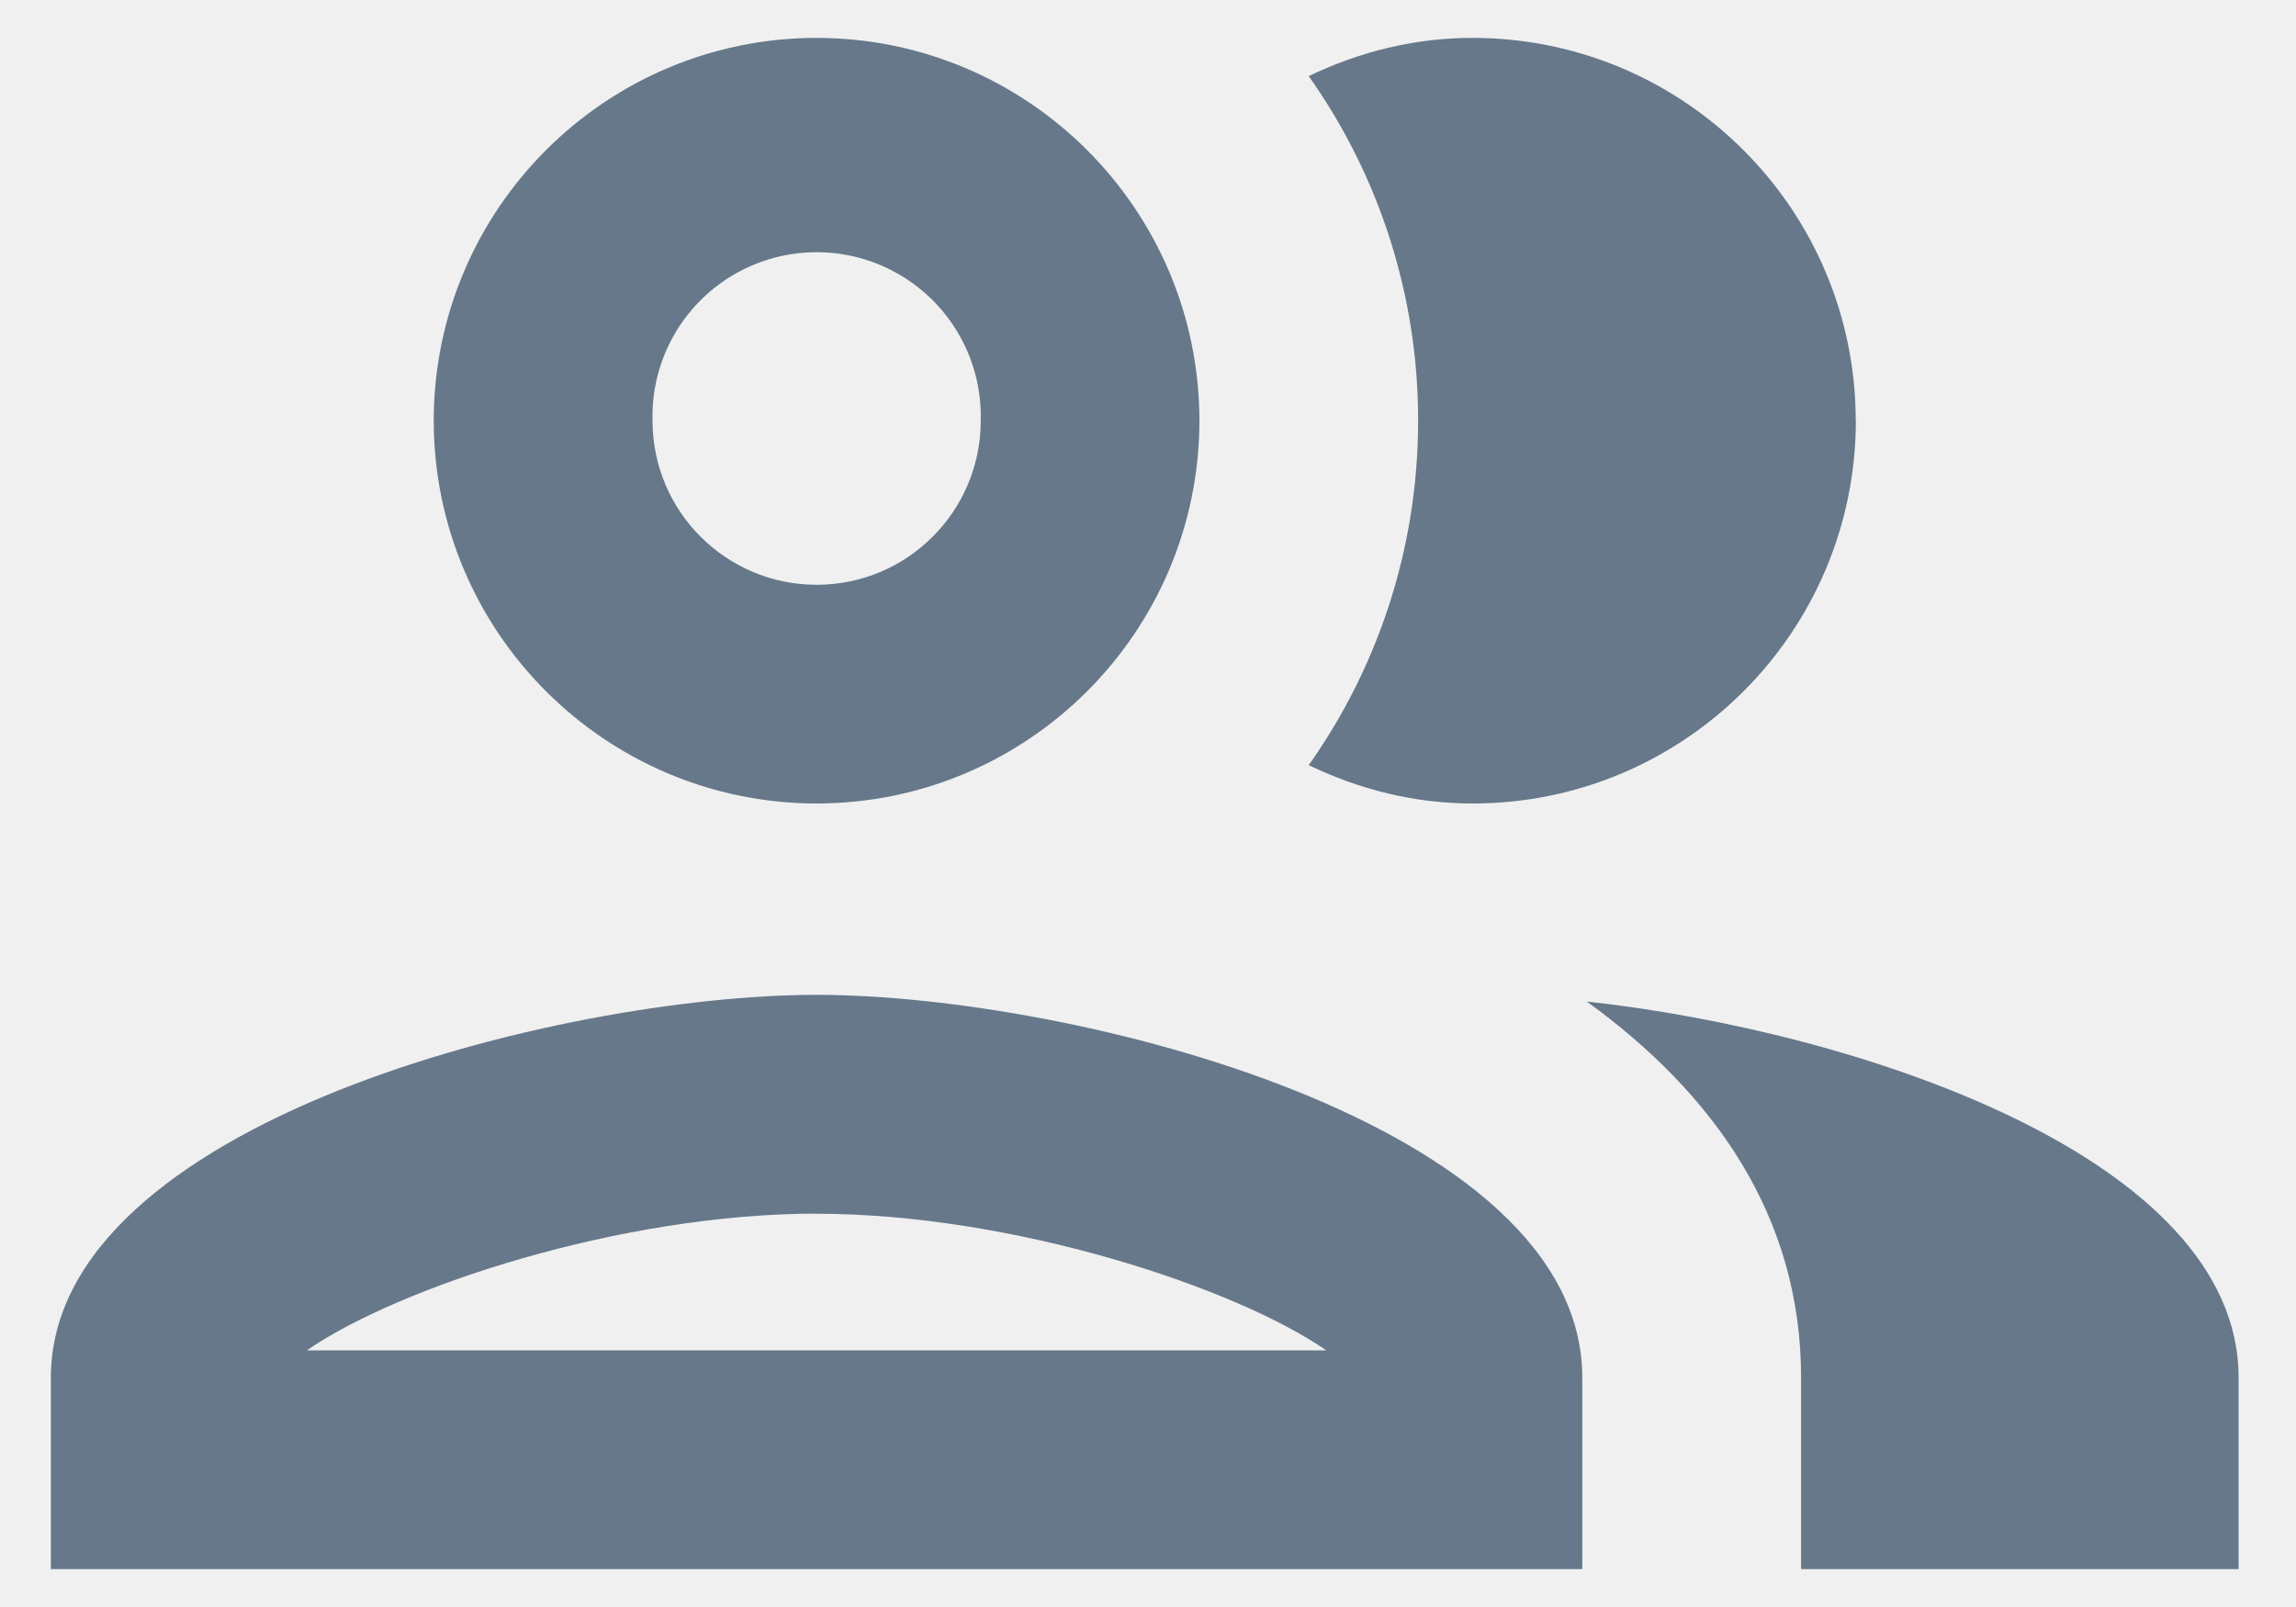
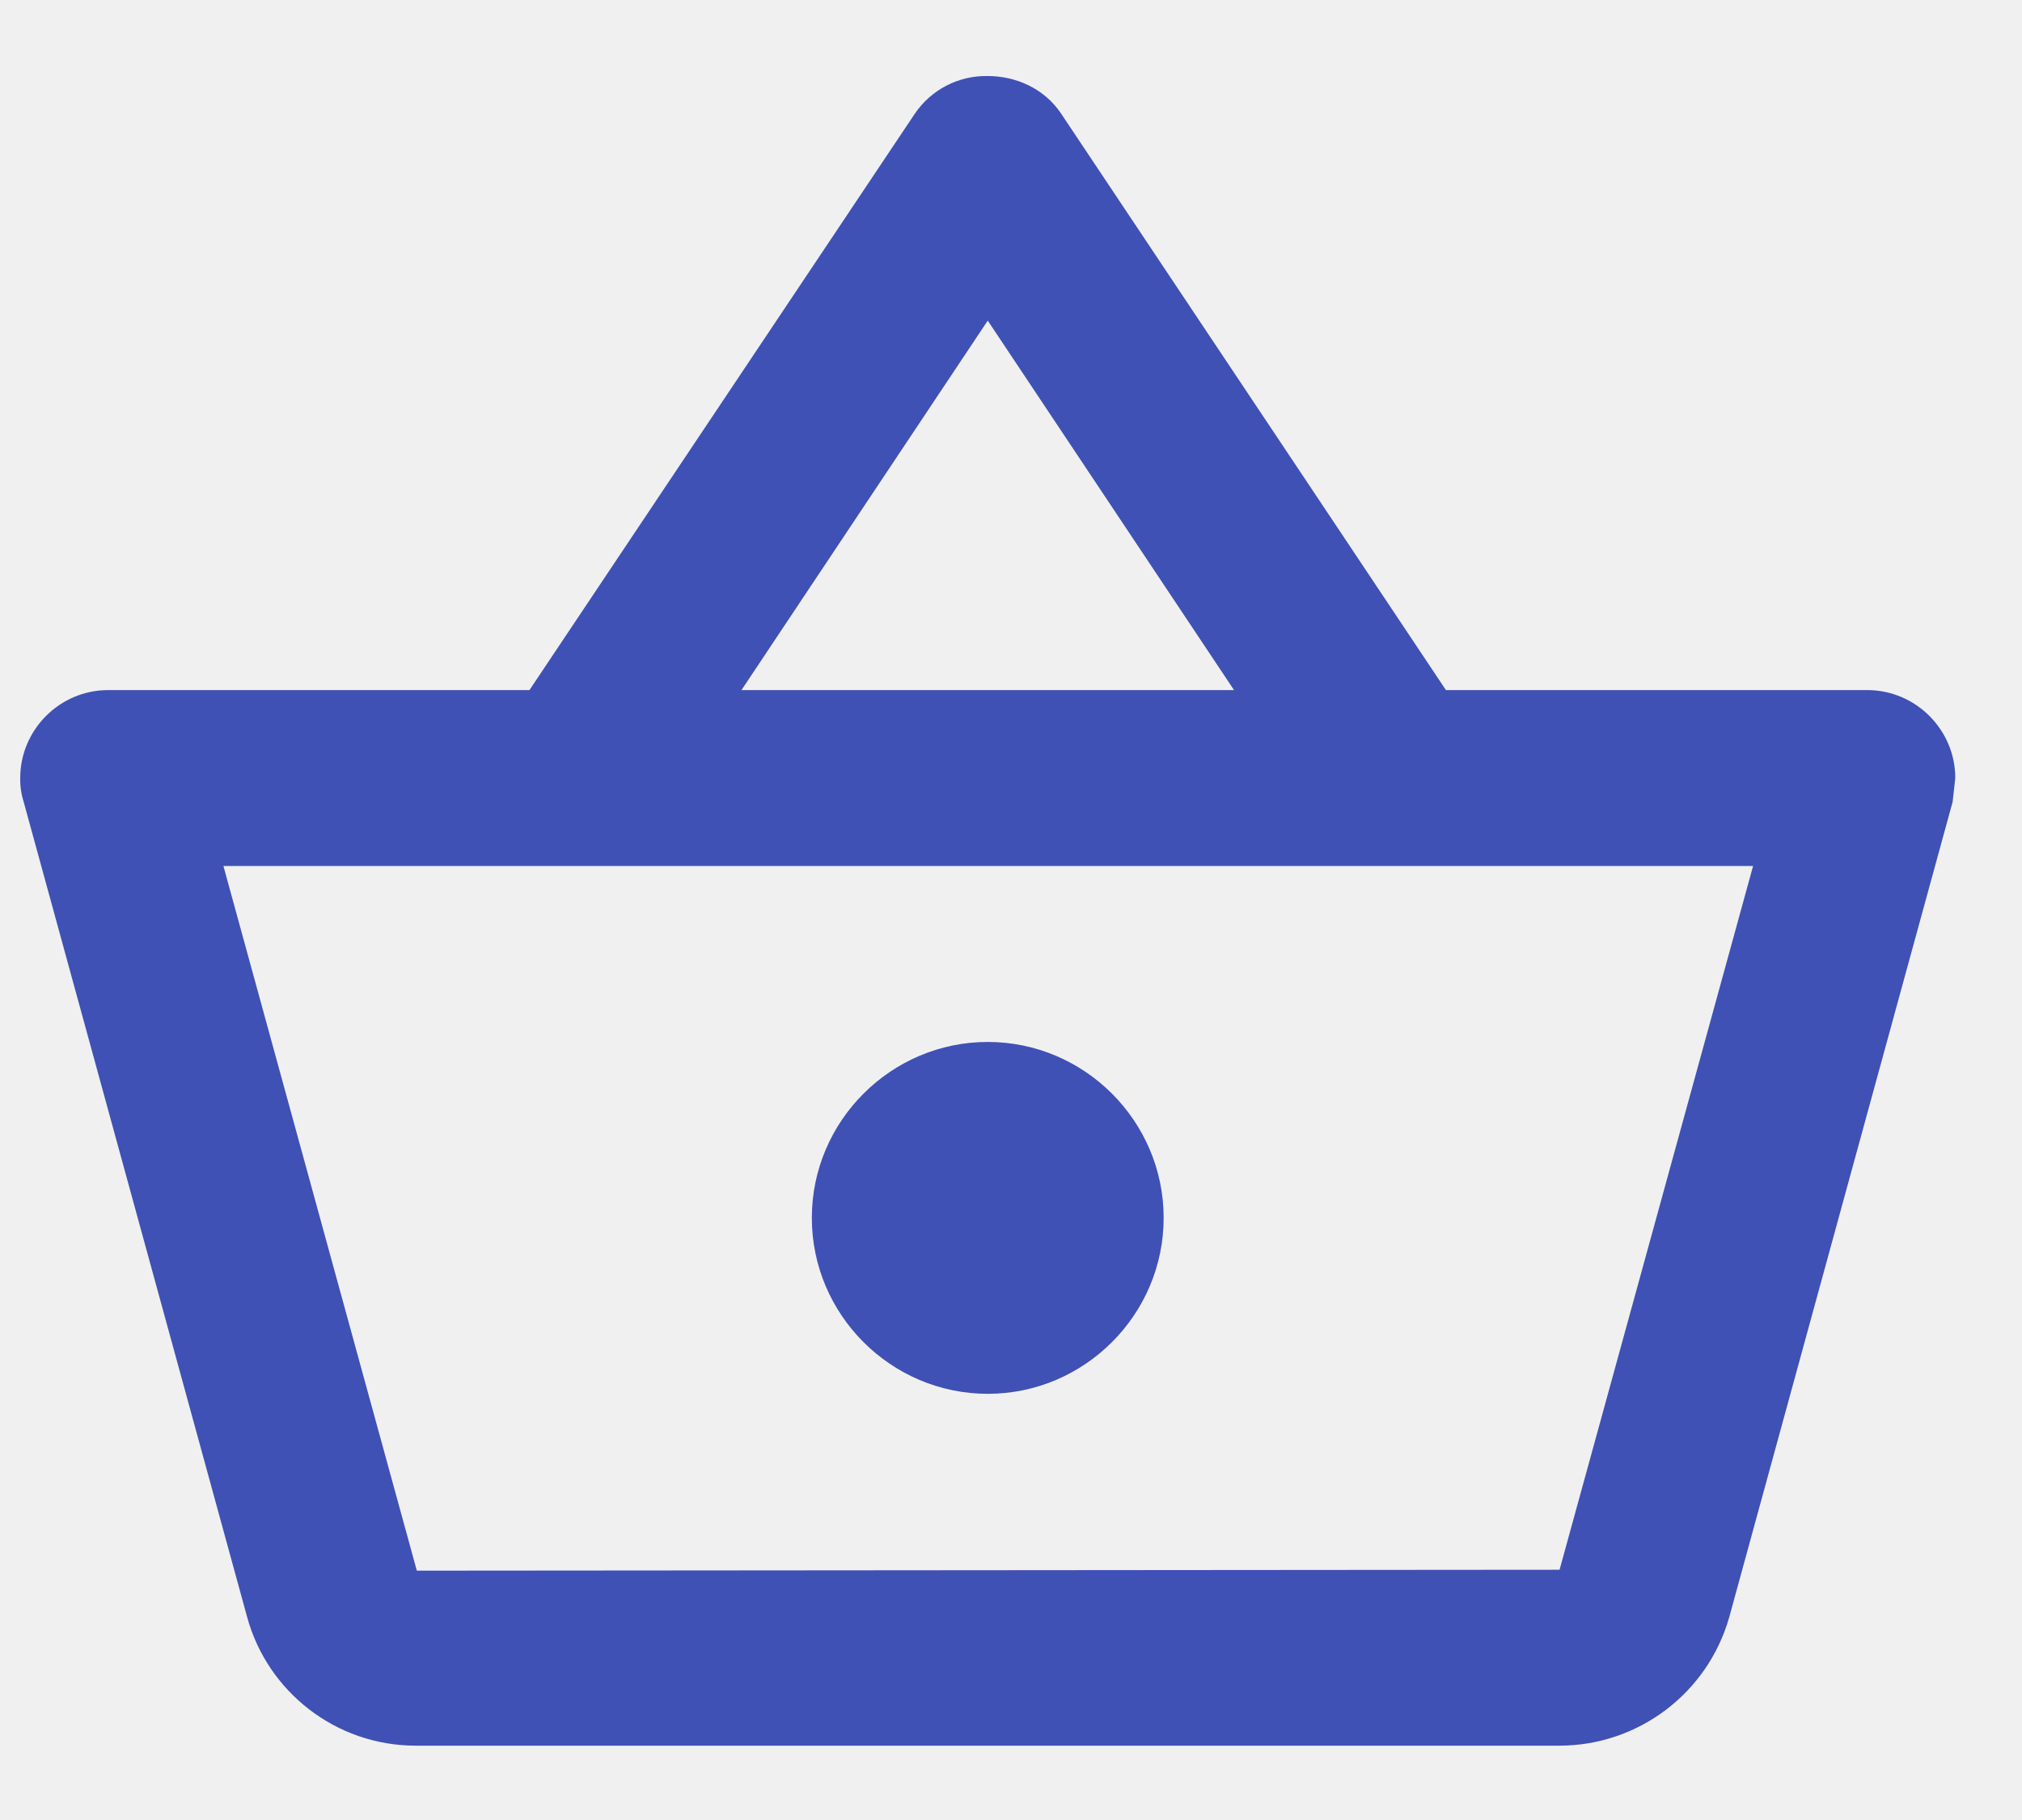
- <svg xmlns="http://www.w3.org/2000/svg" width="20" height="14" fill="none">
-   <mask id="a" maskUnits="userSpaceOnUse" x="0" y="0" width="20" height="14">
-     <path fill-rule="evenodd" clip-rule="evenodd" d="M7.113 7a3.339 3.339 0 003.335-3.335A3.339 3.339 0 007.113.33a3.339 3.339 0 00-3.335 3.335A3.339 3.339 0 007.113 7zm-6.67 5.002c0-2.22 4.44-3.335 6.67-3.335 2.23 0 6.67 1.115 6.67 3.335v1.668H.443v-1.668zm6.67-1.429c-1.705 0-3.64.639-4.44 1.191h8.88c-.8-.552-2.734-1.19-4.44-1.19zm1.43-6.908a1.43 1.43 0 10-2.859 0 1.428 1.428 0 102.859 0zm5.279 5.06c1.105.8 1.867 1.867 1.867 3.277v1.668H19.5v-1.668c0-1.924-3.334-3.02-5.678-3.277zm2.344-5.06A3.339 3.339 0 0112.83 7c-.515 0-.992-.124-1.43-.334.6-.848.953-1.886.953-3.001A5.184 5.184 0 0011.4.663c.438-.21.915-.333 1.43-.333a3.339 3.339 0 013.335 3.335z" fill="#fff" />
+ <svg xmlns="http://www.w3.org/2000/svg" width="20" height="18" fill="none">
+   <mask id="a" maskUnits="userSpaceOnUse" x="0" y="0" width="20" height="18">
+     <path fill-rule="evenodd" clip-rule="evenodd" d="M14.302 6.825h4.168c.478 0 .87.392.87.87l-.026.235-2.21 8.065a1.748 1.748 0 01-1.68 1.27H4.115c-.8 0-1.47-.54-1.67-1.27L.234 7.93A.733.733 0 01.2 7.695c0-.478.391-.87.87-.87h4.167l3.81-5.698A.85.85 0 019.77.752c.278 0 .556.122.722.366l3.81 5.707zm-2.096 0L9.77 3.171 7.334 6.825h4.872zm3.219 8.7l-11.302.009L2.21 8.565h15.13l-1.914 6.96zm-7.395-3.48c0-.957.783-1.74 1.74-1.74s1.74.783 1.74 1.74-.783 1.74-1.74 1.74-1.74-.783-1.74-1.74z" fill="#fff" />
  </mask>
  <g mask="url(#a)">
-     <path fill="#66788A" d="M-2-5h24v24H-2z" />
+     <path fill="#3f51b5" d="M-2-3h24v24H-2z" />
  </g>
</svg>
